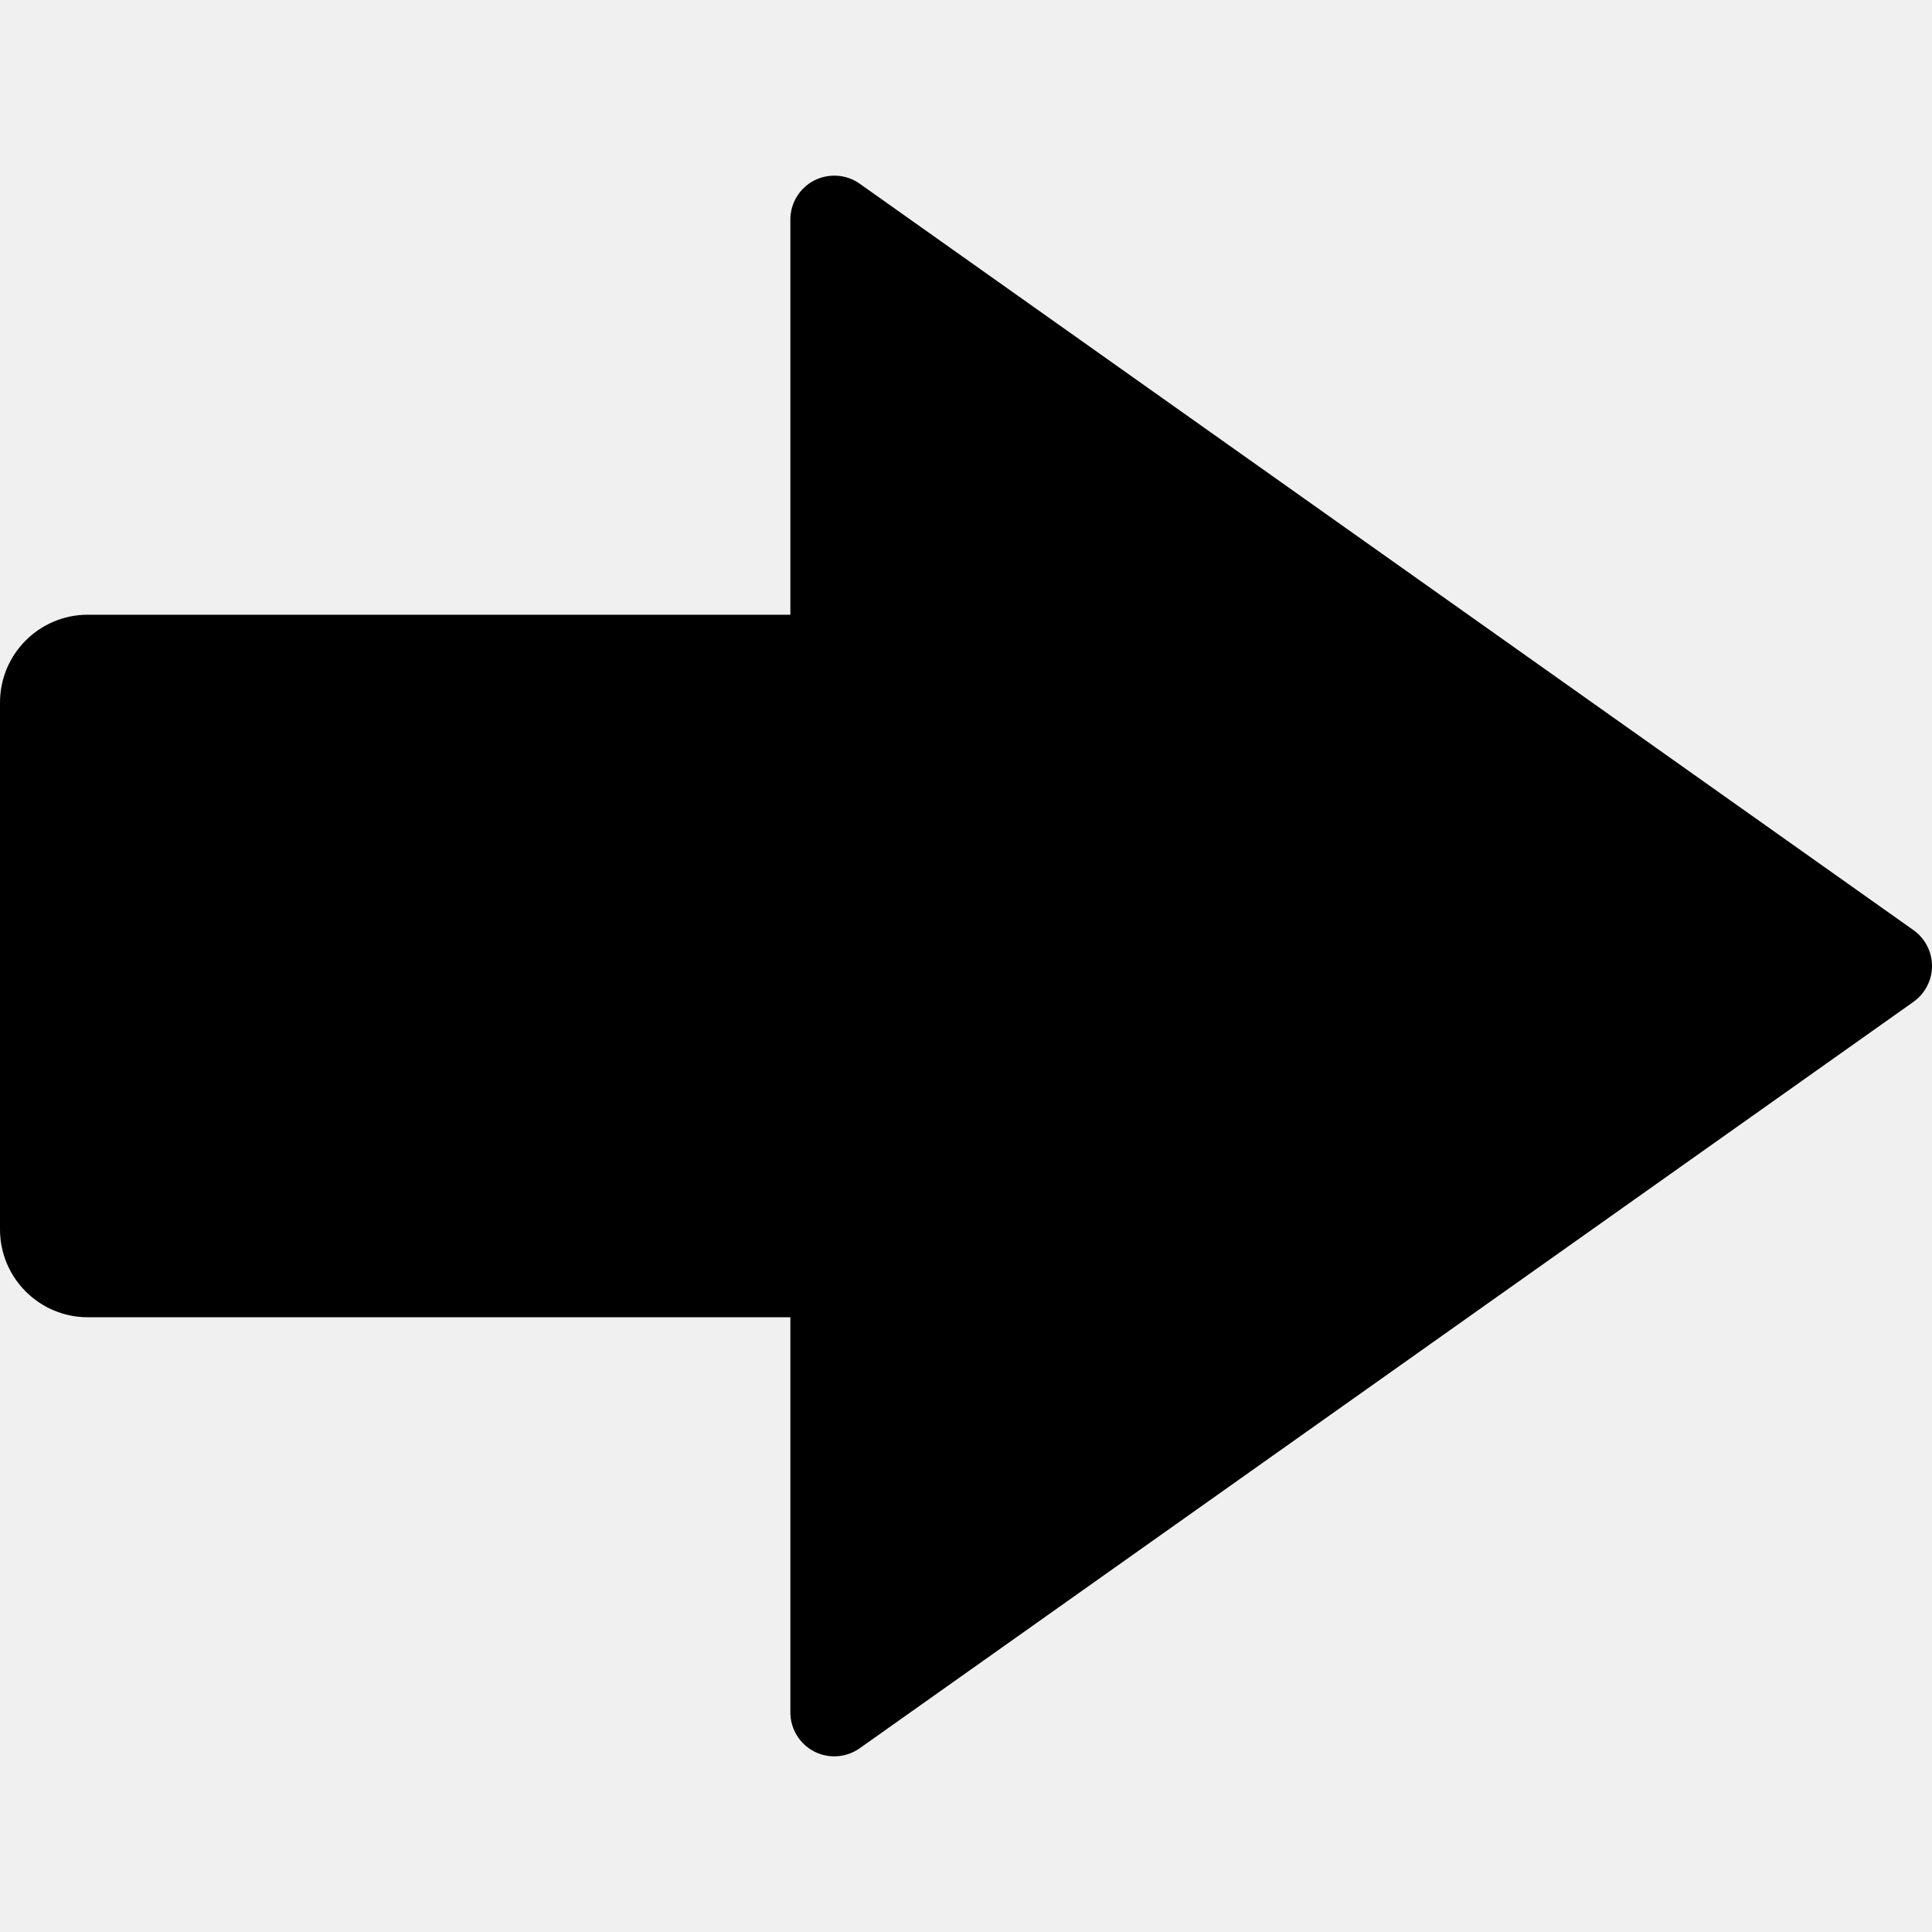
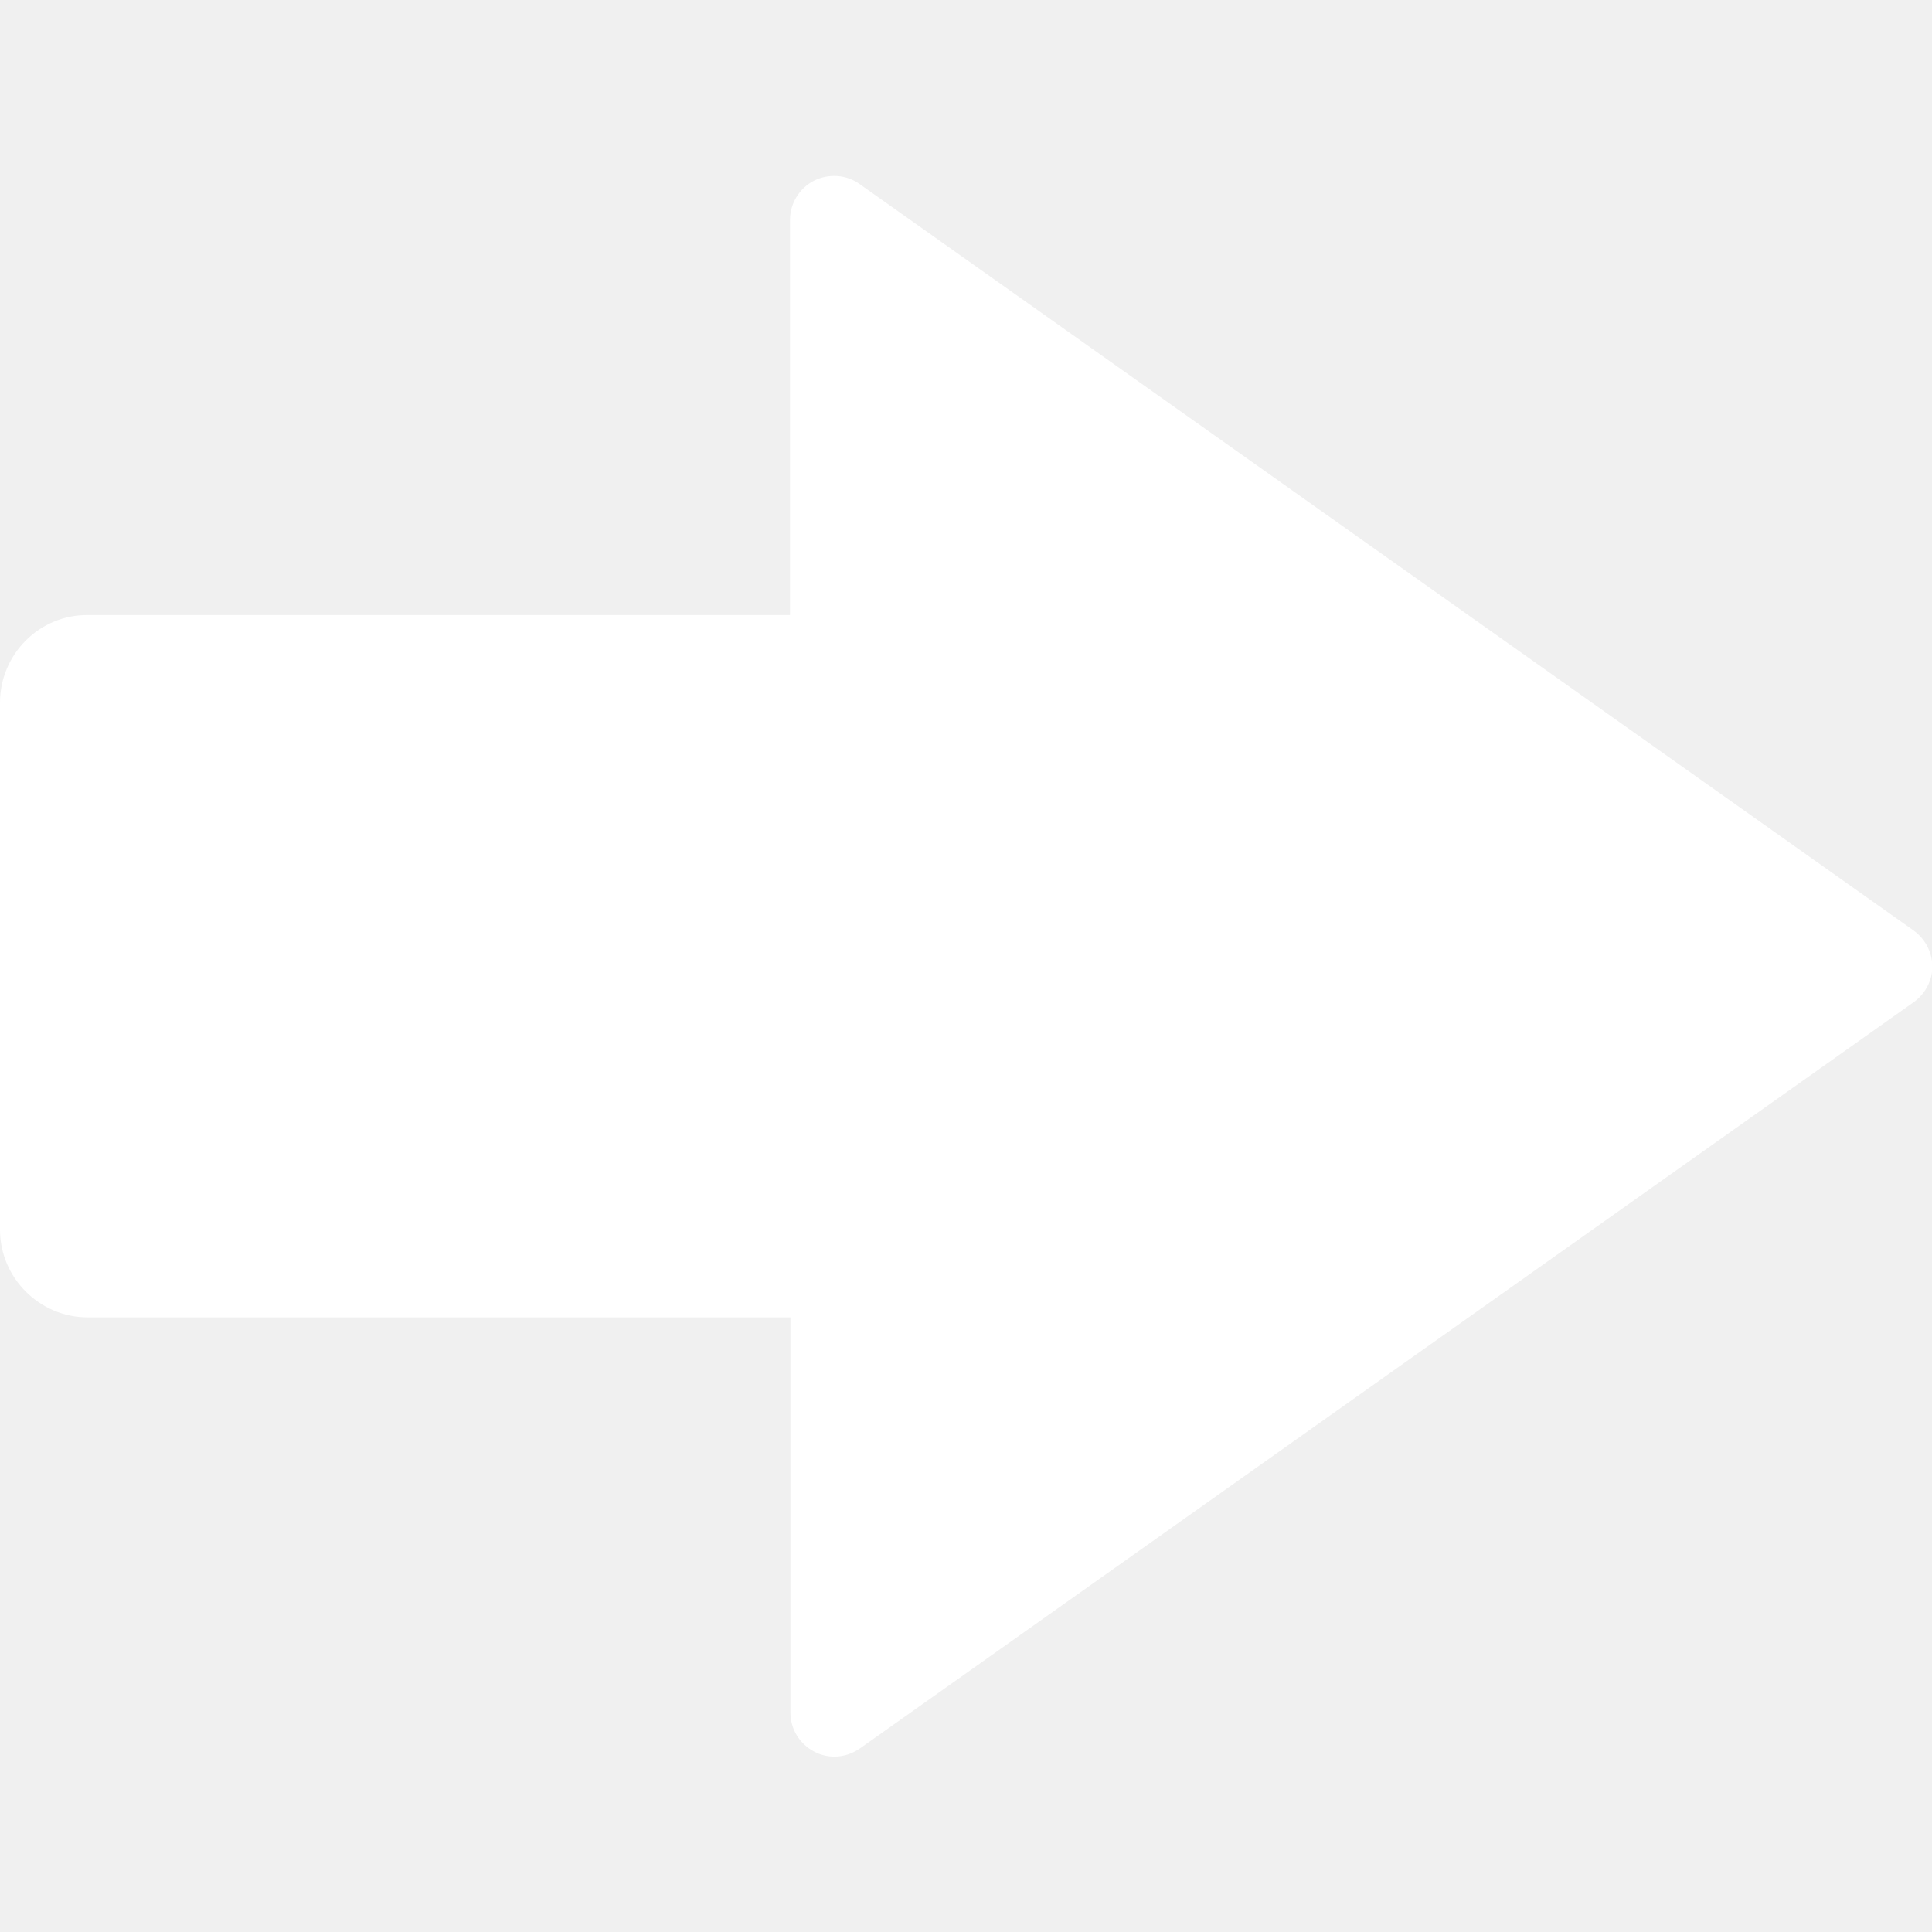
- <svg xmlns="http://www.w3.org/2000/svg" version="1.1" id="Capa_1" x="0px" y="0px" viewBox="0 0 469.333 469.333" style="enable-background:new 0 0 469.333 469.333;" xml:space="preserve">
+ <svg xmlns="http://www.w3.org/2000/svg" version="1.1" id="Capa_1" x="0px" y="0px" viewBox="0 0 469.3 469.3" style="enable-background:new 0 0 469.3 469.3;" xml:space="preserve">
+   <style type="text/css">
+ 	.st0{fill:#FFFFFF;}
+ </style>
  <g>
    <g>
-       <path d="M464.833,225.954l-256-181.333c-3.229-2.292-7.5-2.583-11.063-0.771c-3.542,1.833-5.771,5.5-5.771,9.479v96H21.333    C9.563,149.329,0,158.892,0,170.663v128c0,11.771,9.563,21.333,21.333,21.333H192v96c0,3.979,2.229,7.646,5.771,9.479    c1.542,0.792,3.229,1.188,4.896,1.188c2.167,0,4.333-0.667,6.167-1.958l256-181.333c2.813-2,4.5-5.25,4.5-8.708    C469.333,231.204,467.646,227.954,464.833,225.954z" />
+       <path class="st0" d="M464.8,226l-256-181.3c-3.2-2.3-7.5-2.6-11.1-0.8c-3.5,1.8-5.8,5.5-5.8,9.5v96H21.3    C9.6,149.3,0,158.9,0,170.7v128C0,310.4,9.6,320,21.3,320H192v96c0,4,2.2,7.6,5.8,9.5c1.5,0.8,3.2,1.2,4.9,1.2    c2.2,0,4.3-0.7,6.2-2l256-181.3c2.8-2,4.5-5.3,4.5-8.7C469.3,231.2,467.6,228,464.8,226z" />
    </g>
  </g>
-   <g>
- </g>
-   <g>
- </g>
-   <g>
- </g>
-   <g>
- </g>
-   <g>
- </g>
-   <g>
- </g>
-   <g>
- </g>
-   <g>
- </g>
-   <g>
- </g>
-   <g>
- </g>
-   <g>
- </g>
-   <g>
- </g>
-   <g>
- </g>
-   <g>
- </g>
-   <g>
- </g>
</svg>
